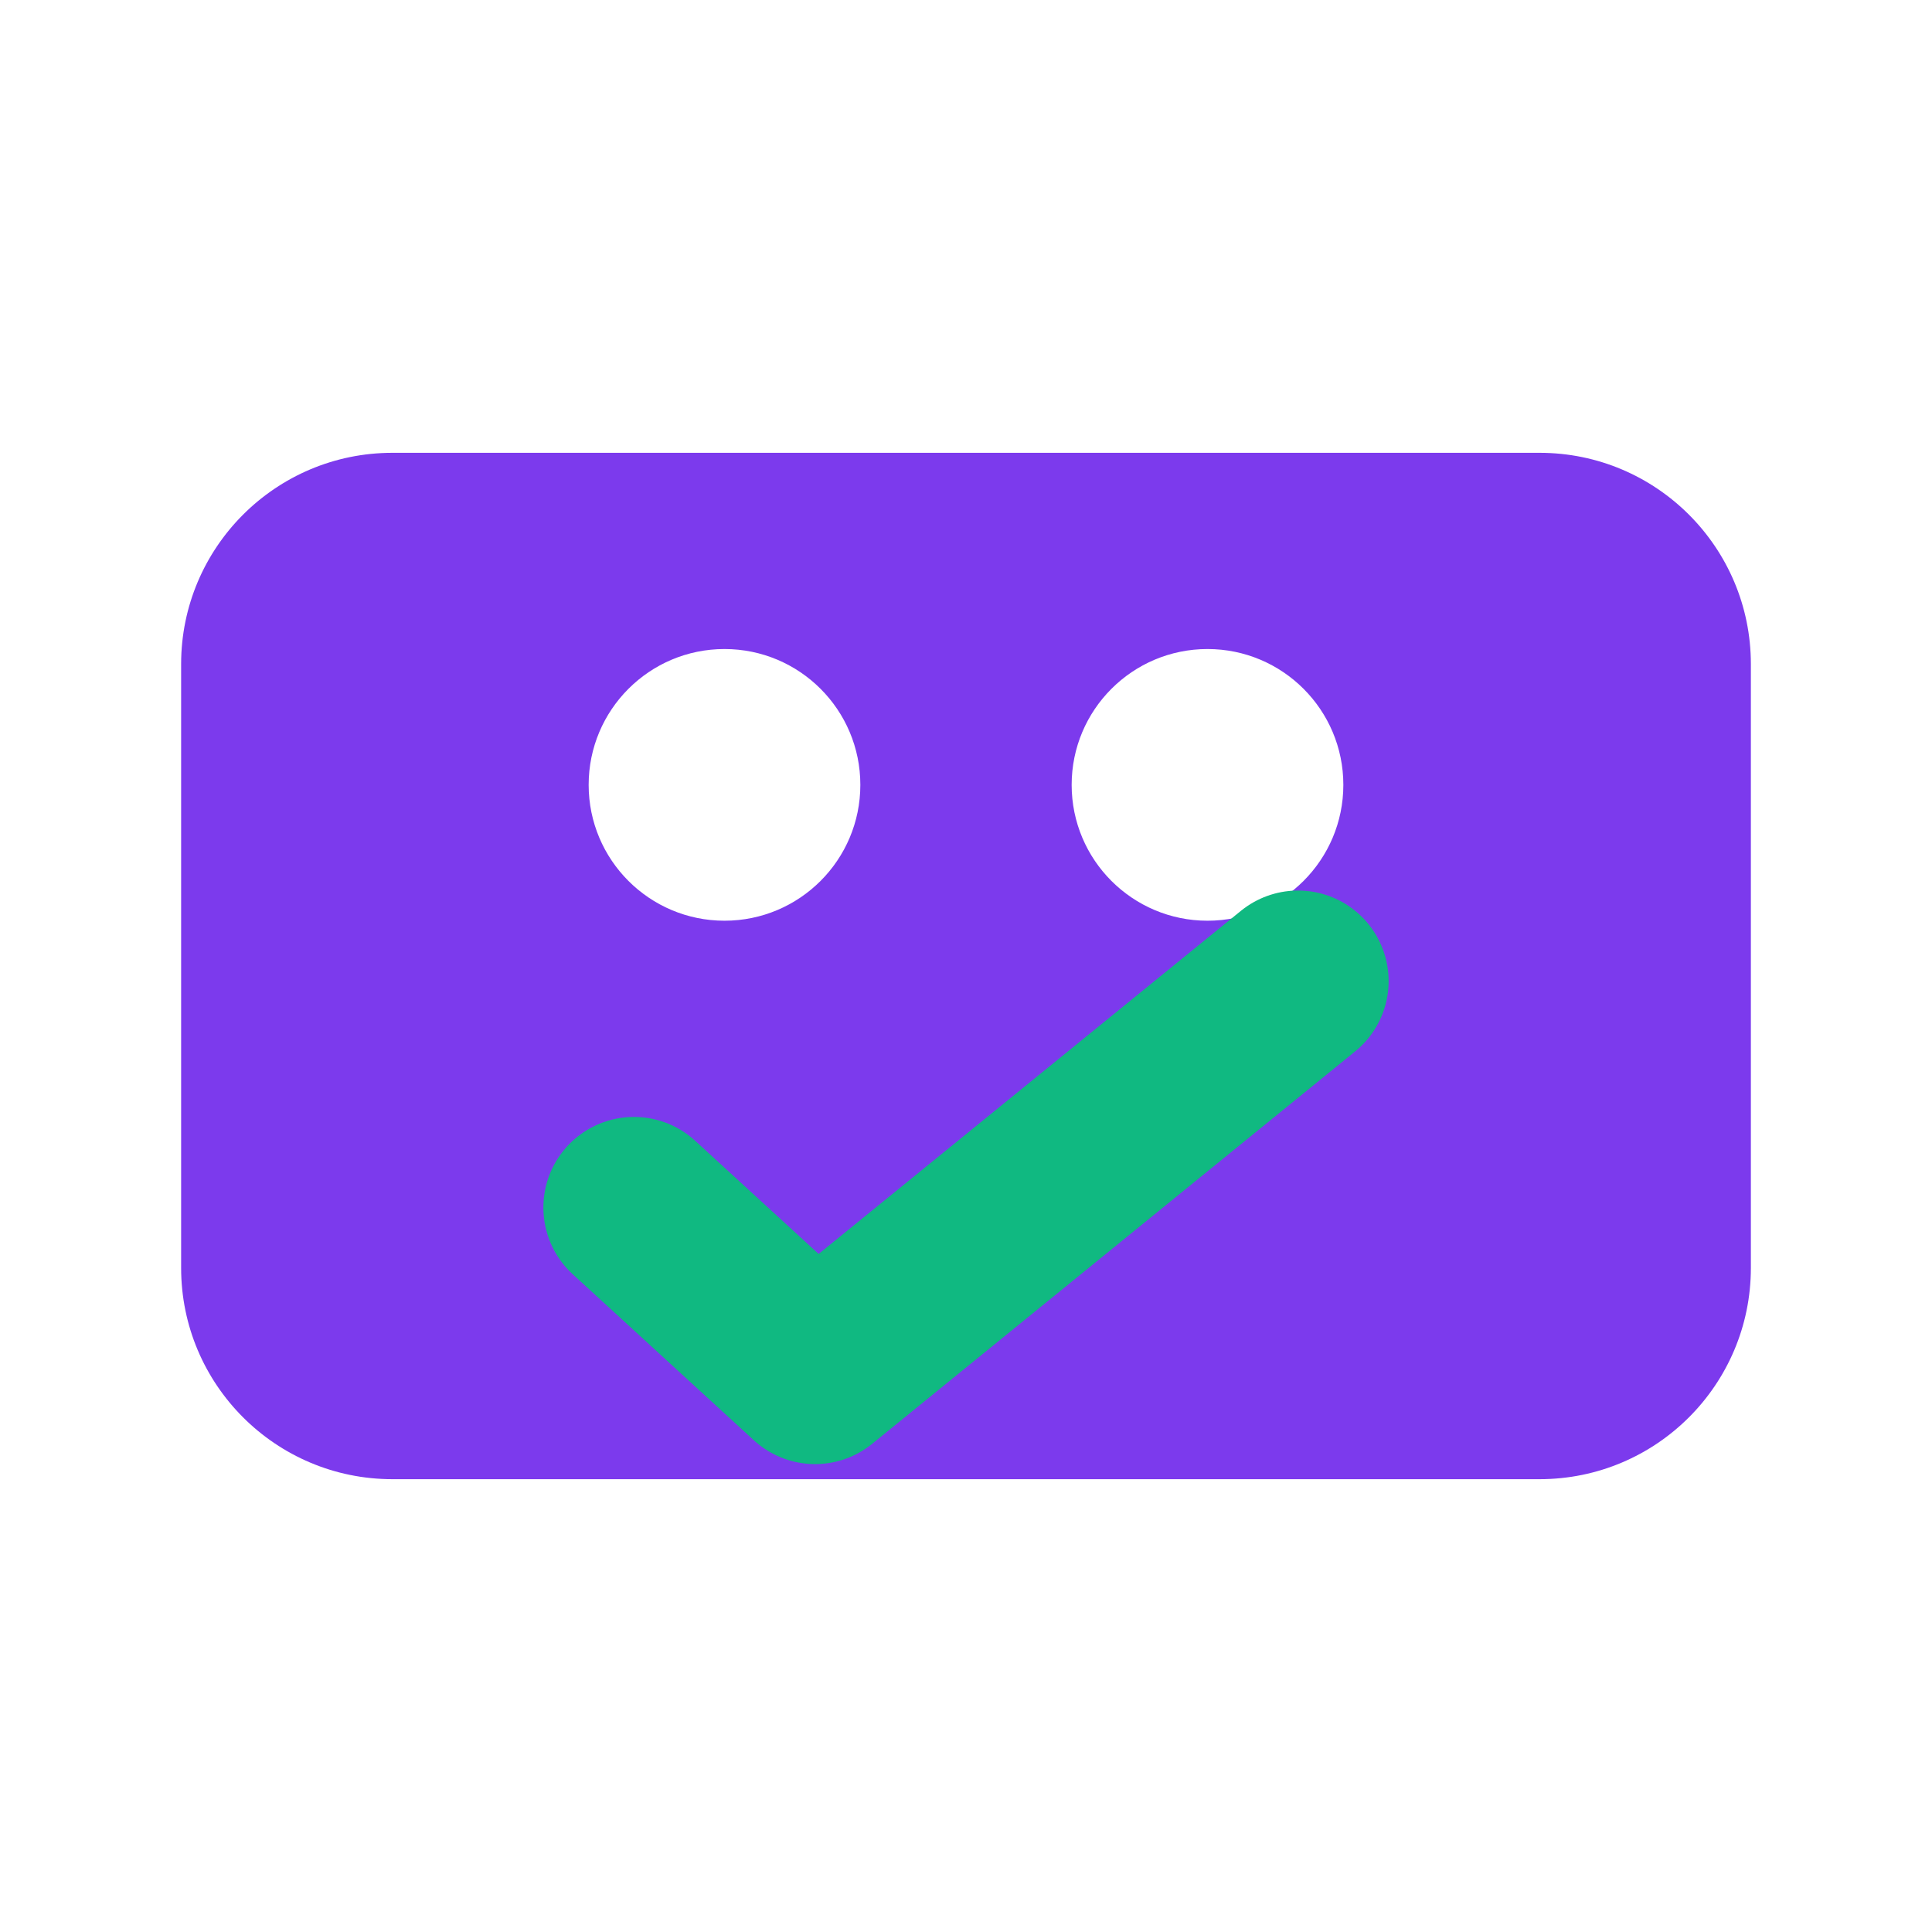
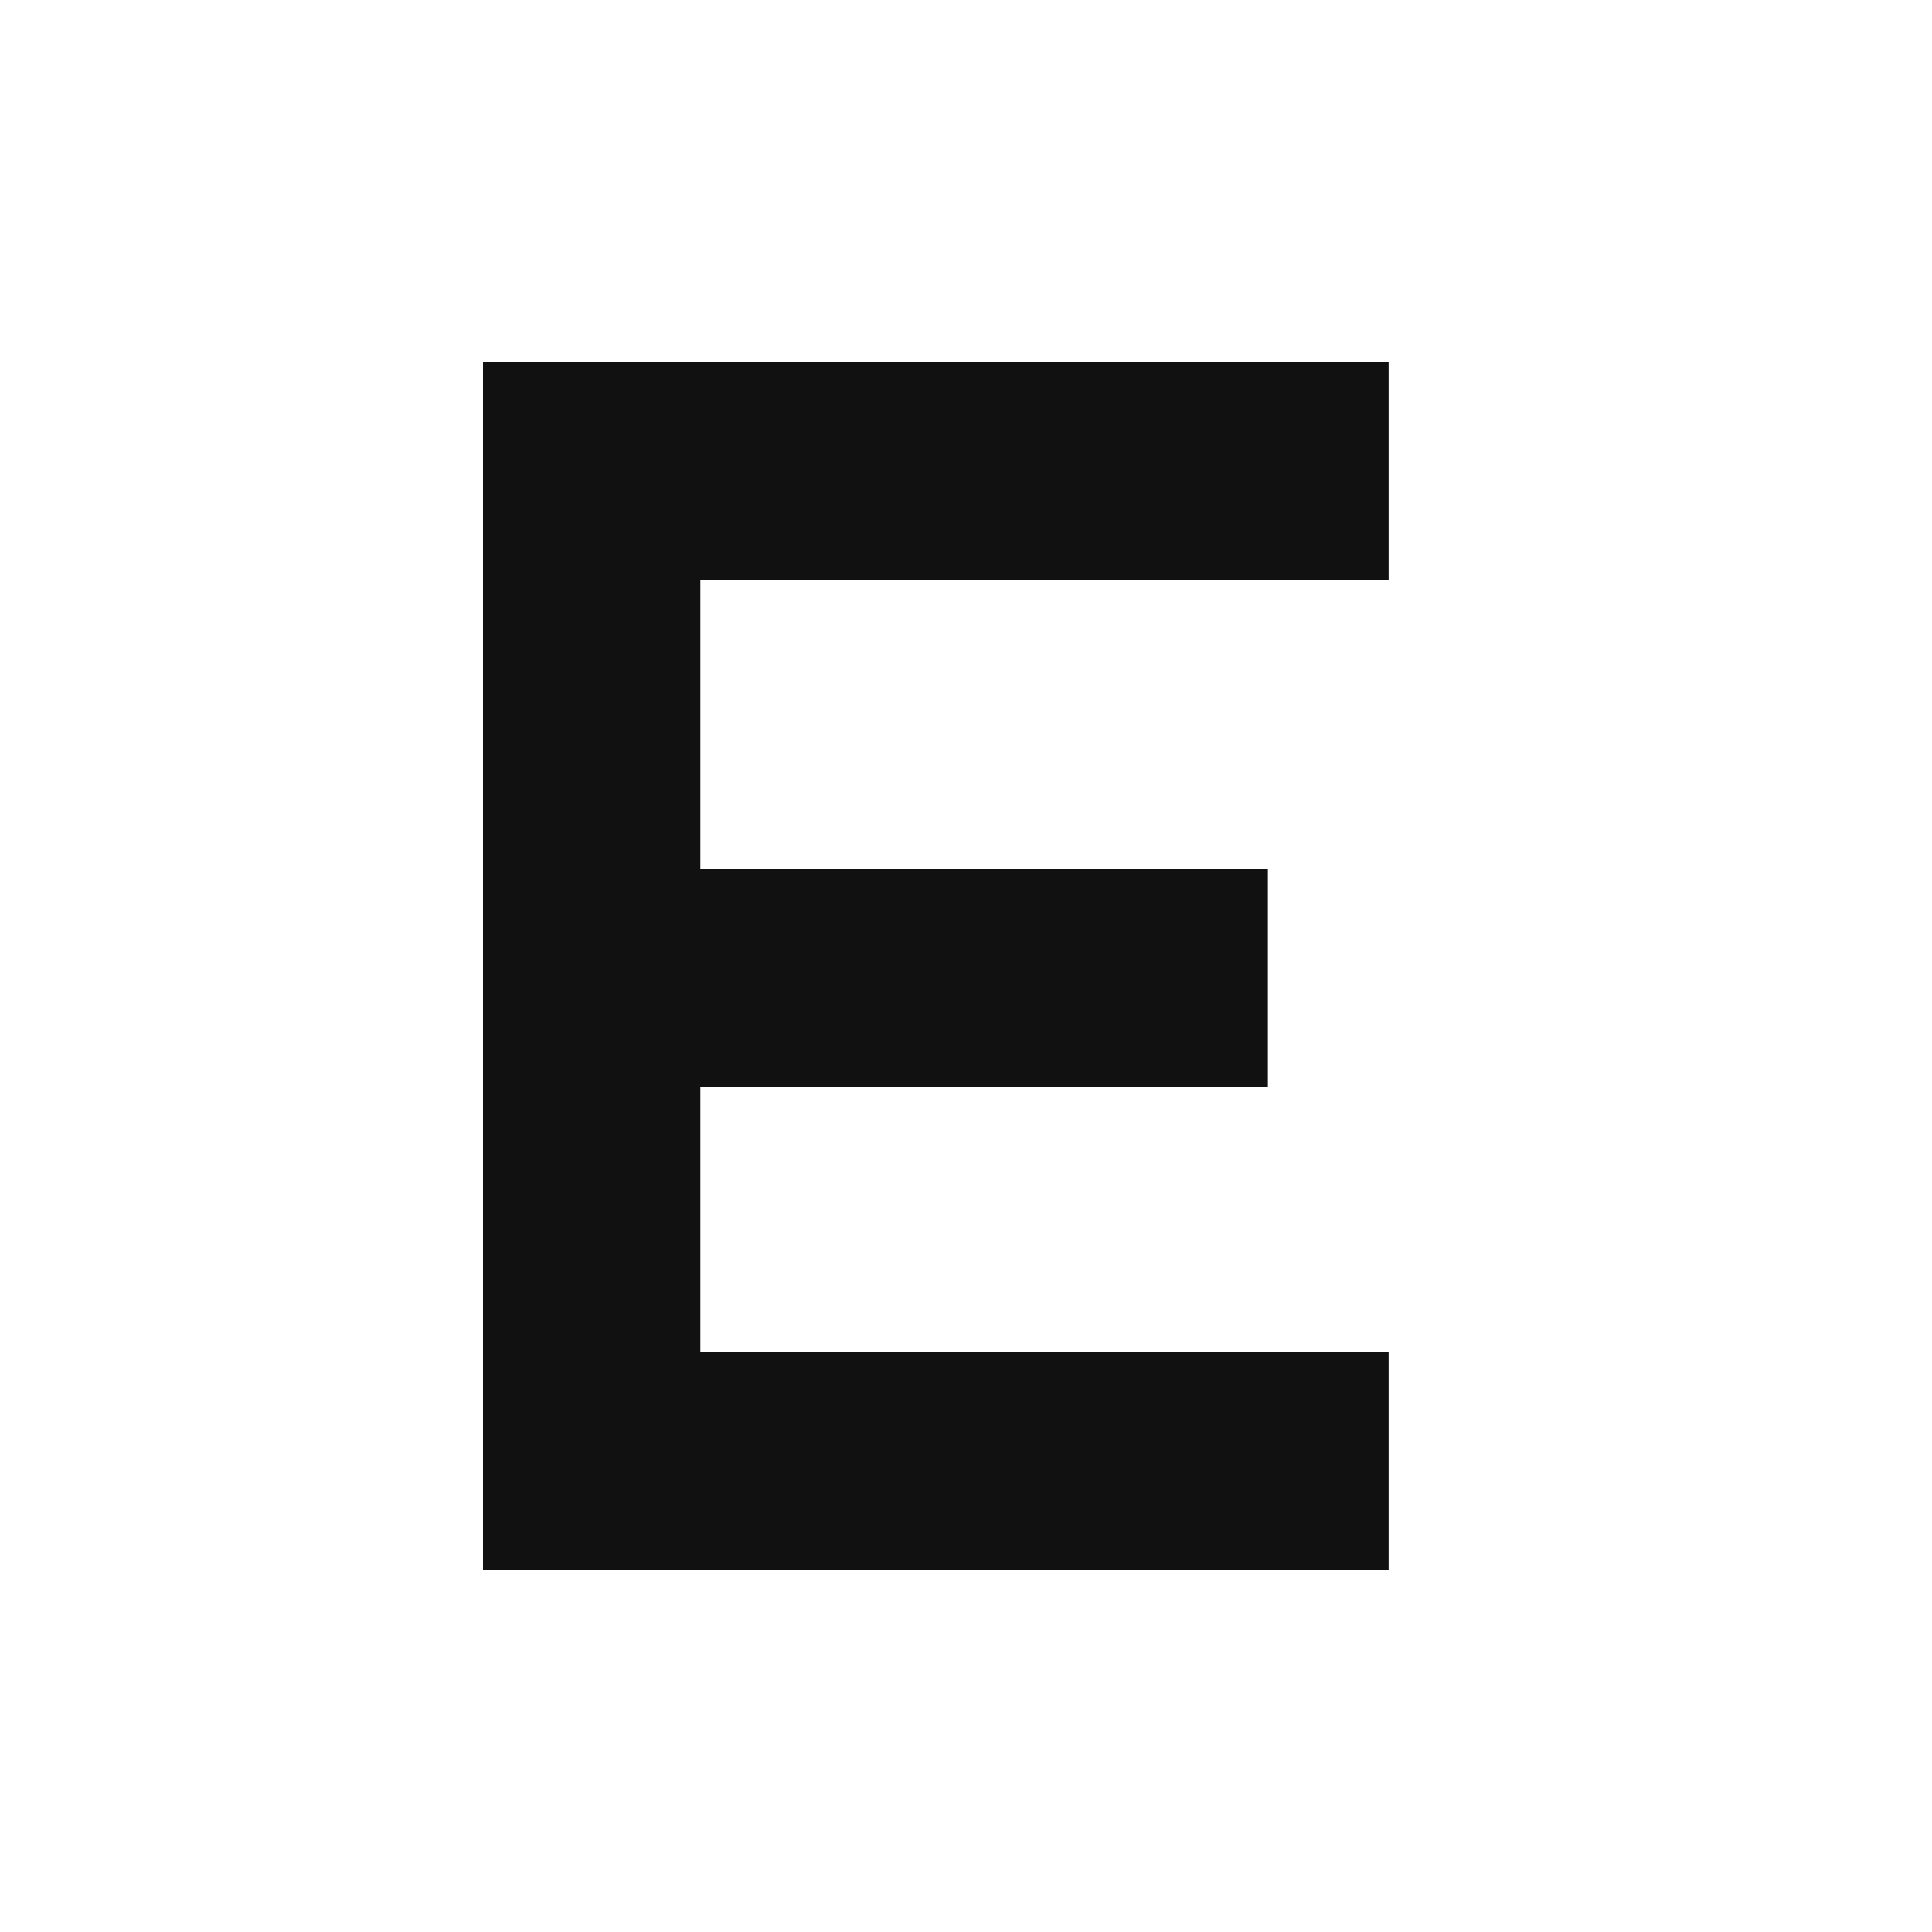
- <svg xmlns="http://www.w3.org/2000/svg" viewBox="0 0 64 64" role="img" aria-label="EvalCore">
-   <path fill="#7C3AED" fill-rule="evenodd" d="M13 15H51A7 7 0 0 1 58 22V42A7 7 0 0 1 51 49H13A7 7 0 0 1 6 42V22A7 7 0 0 1 13 15ZM19.5 26A4.5 4.5 0 1 0 28.5 26A4.5 4.5 0 1 0 19.5 26ZM35.5 26A4.5 4.5 0 1 0 44.5 26A4.5 4.5 0 1 0 35.5 26Z" />
-   <path fill="none" stroke="#10B981" stroke-width="6" stroke-linecap="round" stroke-linejoin="round" d="M21 40L27 45.5L43 32.5" />
+ <svg xmlns="http://www.w3.org/2000/svg" viewBox="0 0 32 32">
+   <style>
+     path { fill: #111111; }
+     @media (prefers-color-scheme: dark) { path { fill: #ededed; } }
+   </style>
+   <path d="M8 6 H23 V9.6 H11.6 V14.4 H21 V18 H11.6 V22.4 H23 V26 H8 Z" />
</svg>
